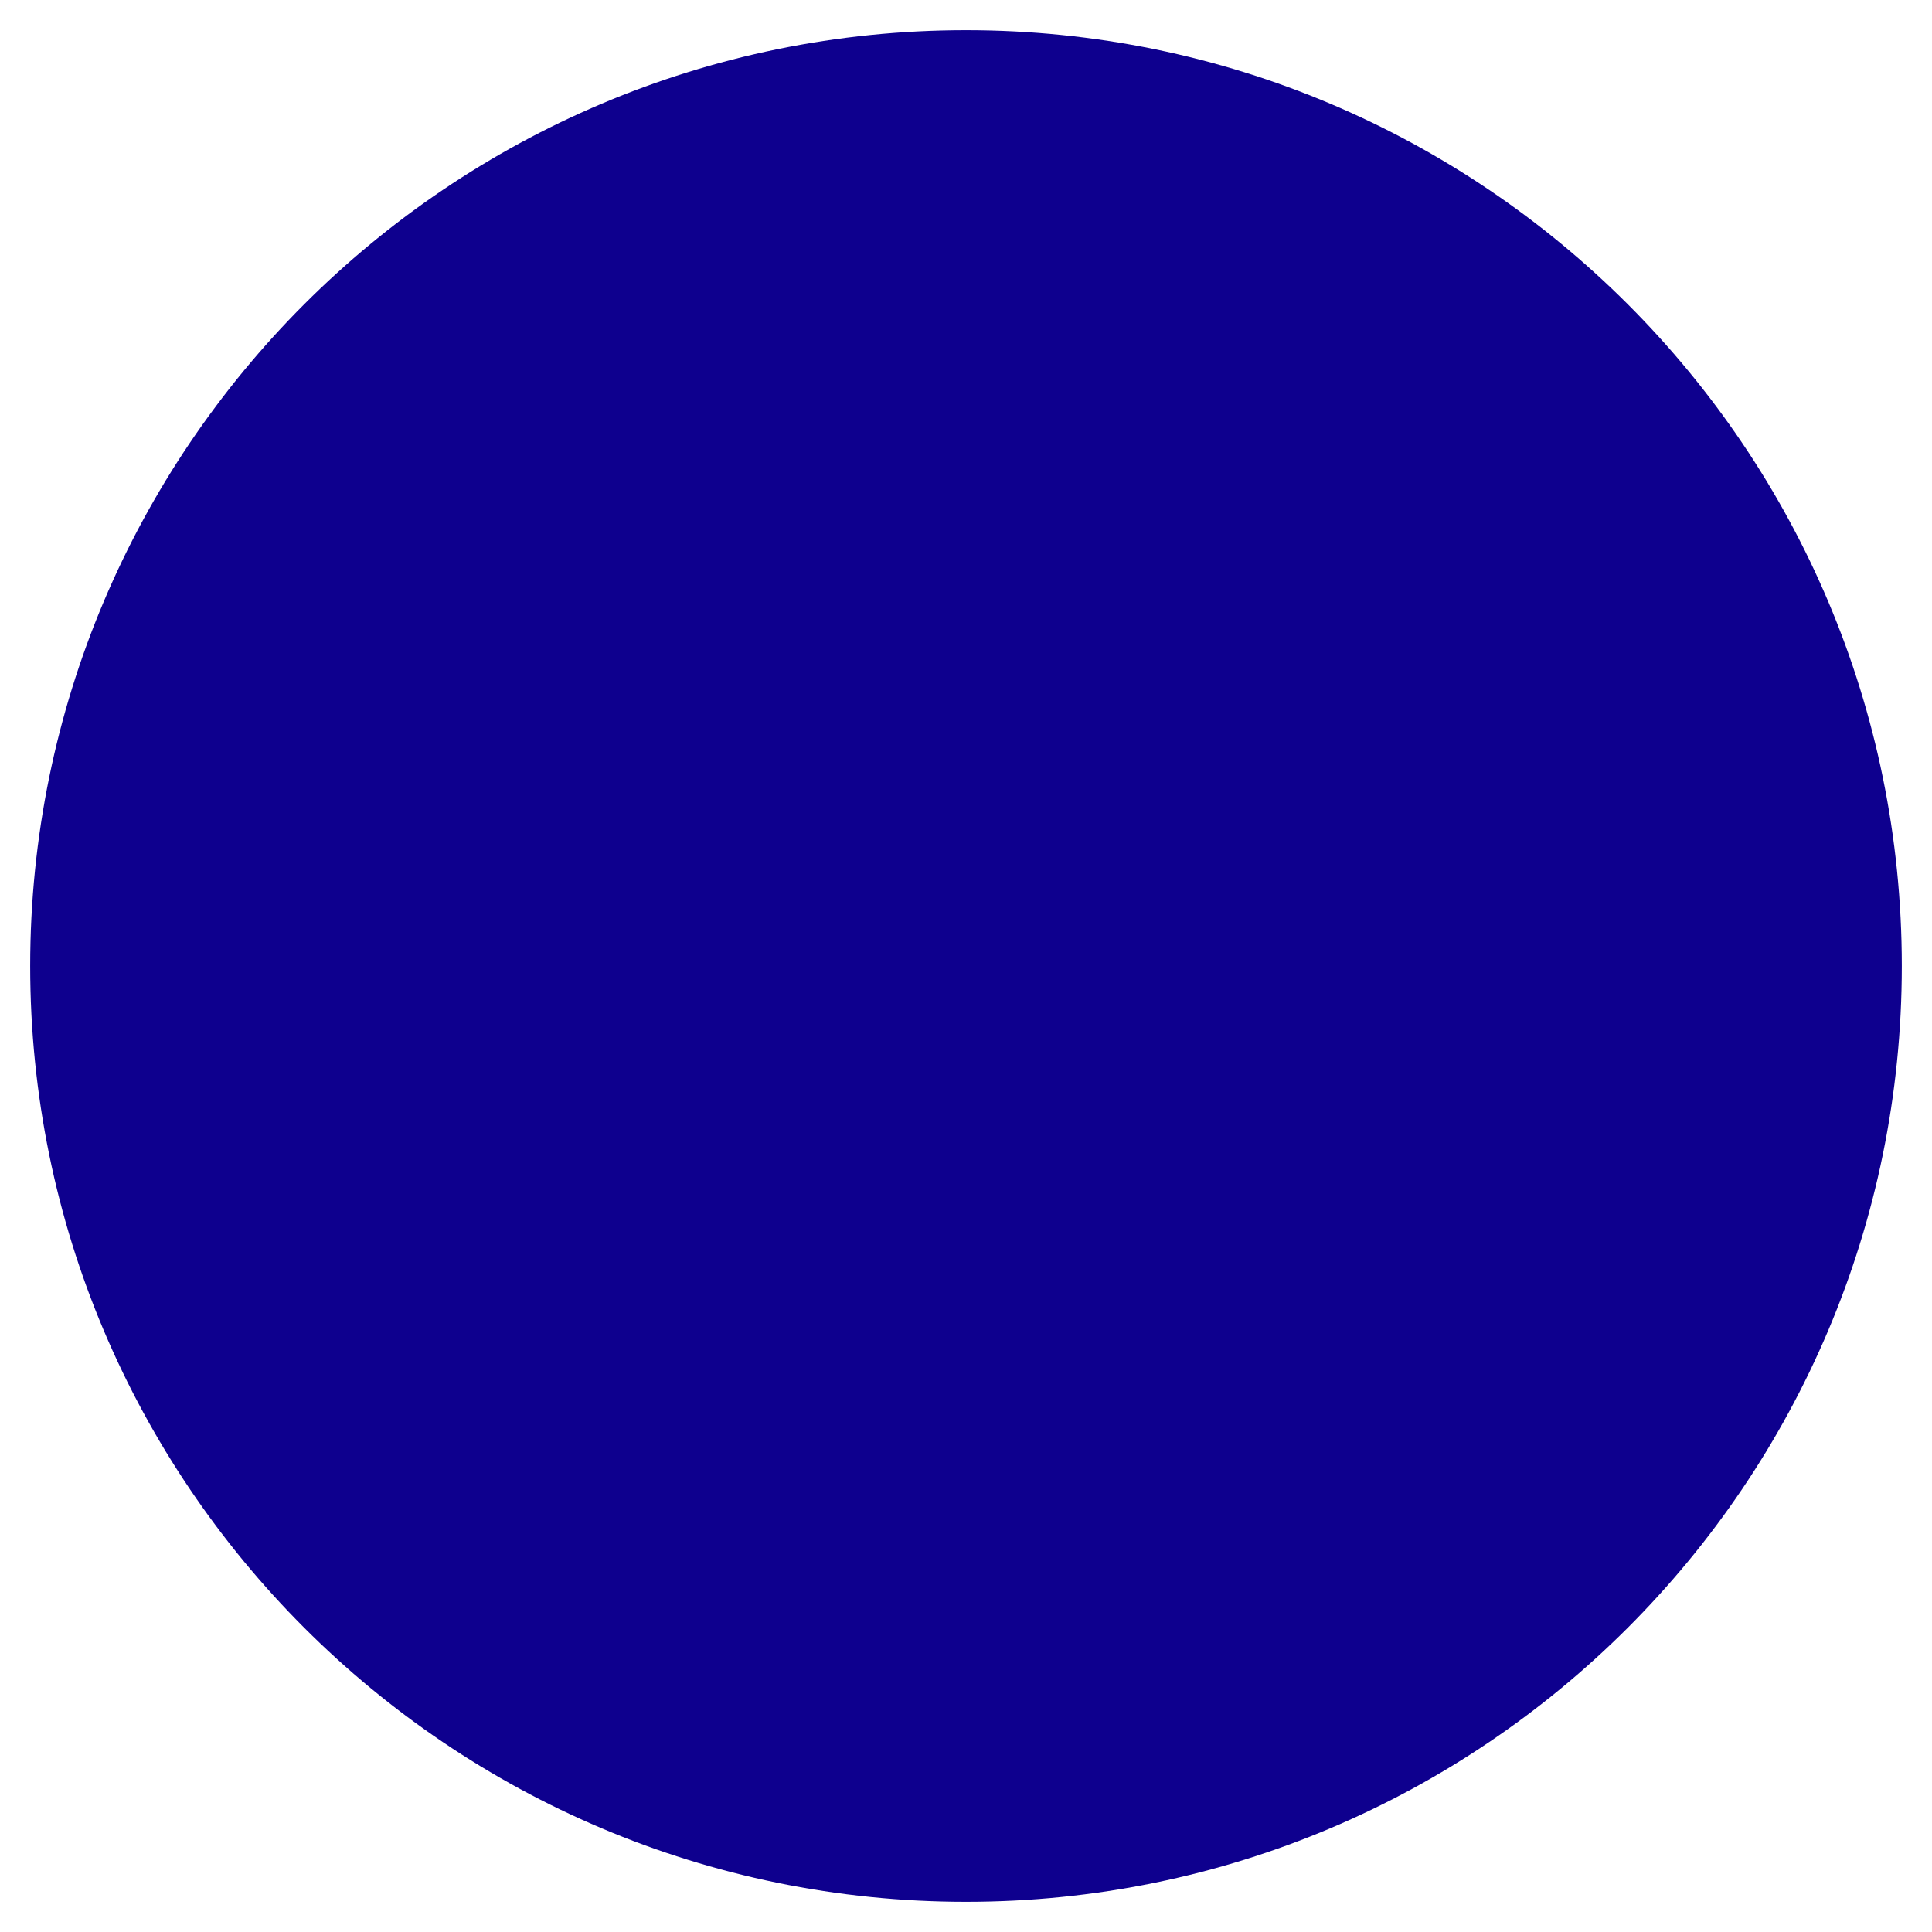
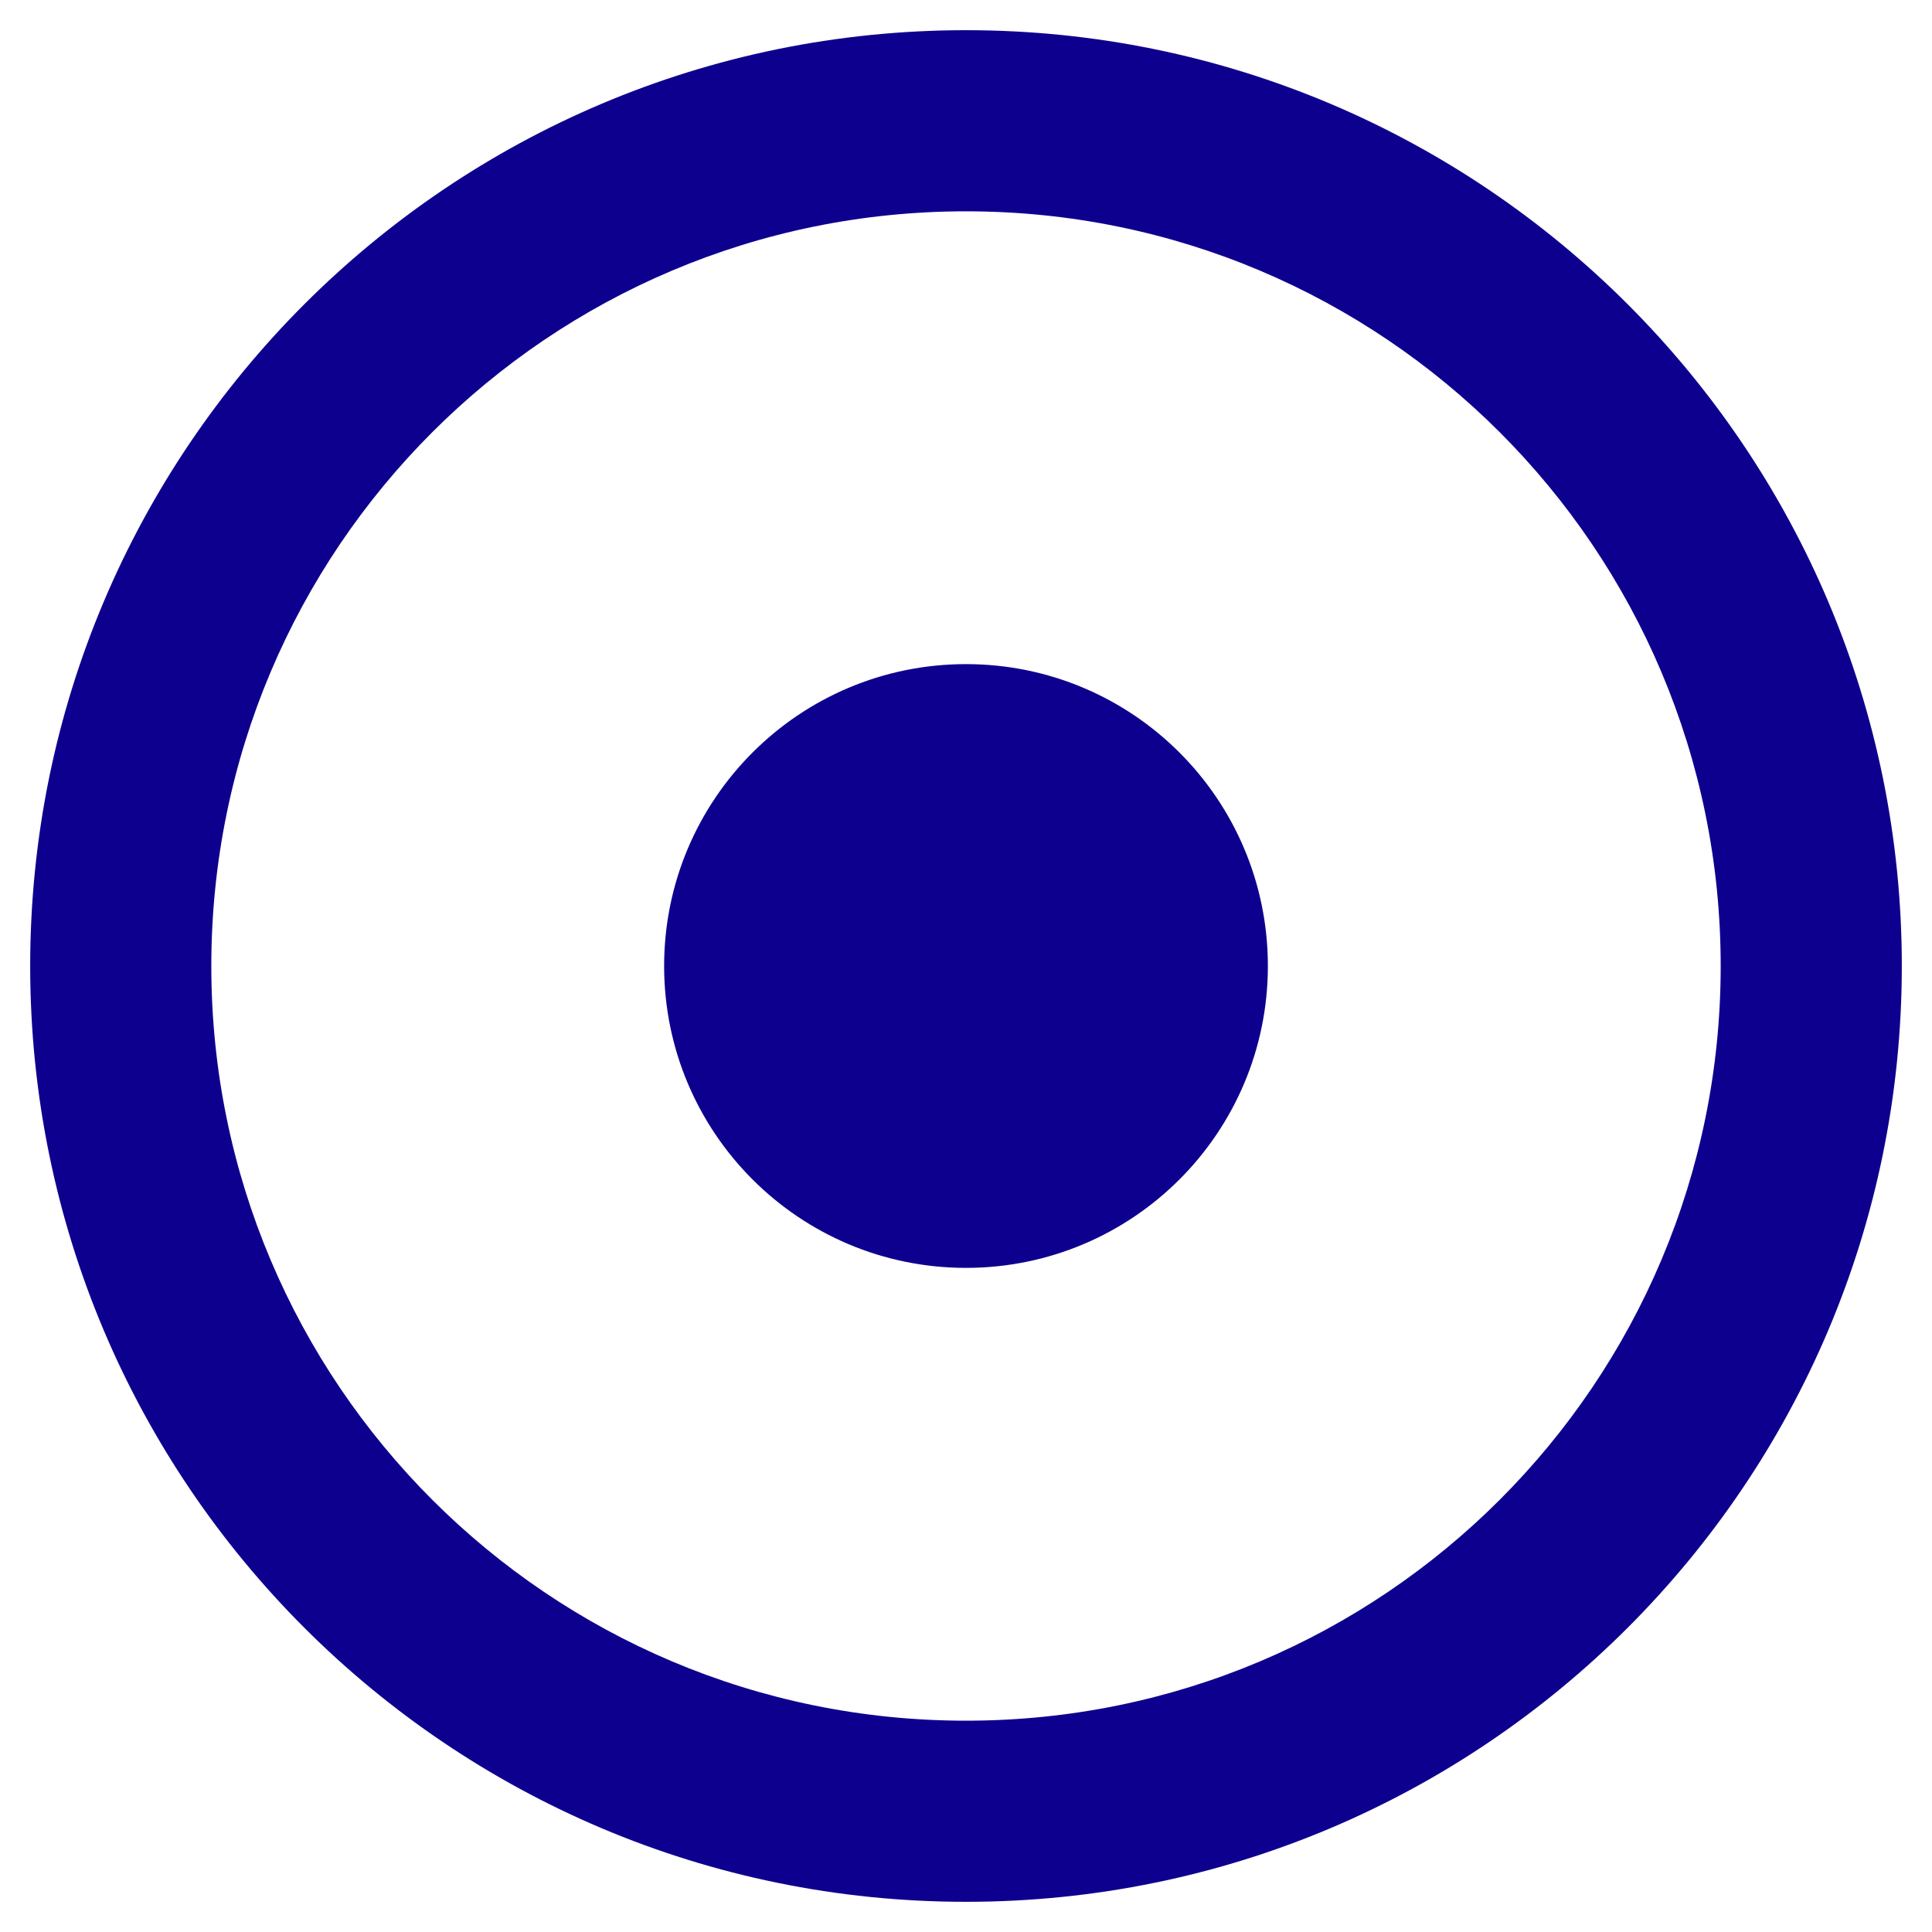
- <svg xmlns="http://www.w3.org/2000/svg" aria-hidden="true" focusable="false" data-prefix="fas" data-icon="circle" class="svg-inline--fa fa-circle fa-w-16" role="img" viewBox="0 0 512 512">
-   <path fill="#0e008e" d="M256 8C119 8 8 119 8 256s111 248 248 248 248-111 248-248S393 8 256 8z" />
+ <svg xmlns="http://www.w3.org/2000/svg" aria-hidden="true" focusable="false" data-prefix="far" data-icon="dot-circle" class="svg-inline--fa fa-dot-circle fa-w-16" role="img" viewBox="0 0 512 512">
+   <path fill="#0e008e" d="M256 56c110.532 0 200 89.451 200 200 0 110.532-89.451 200-200 200-110.532 0-200-89.451-200-200 0-110.532 89.451-200 200-200m0-48C119.033 8 8 119.033 8 256s111.033 248 248 248 248-111.033 248-248S392.967 8 256 8zm0 168c-44.183 0-80 35.817-80 80s35.817 80 80 80 80-35.817 80-80-35.817-80-80-80z" />
</svg>
